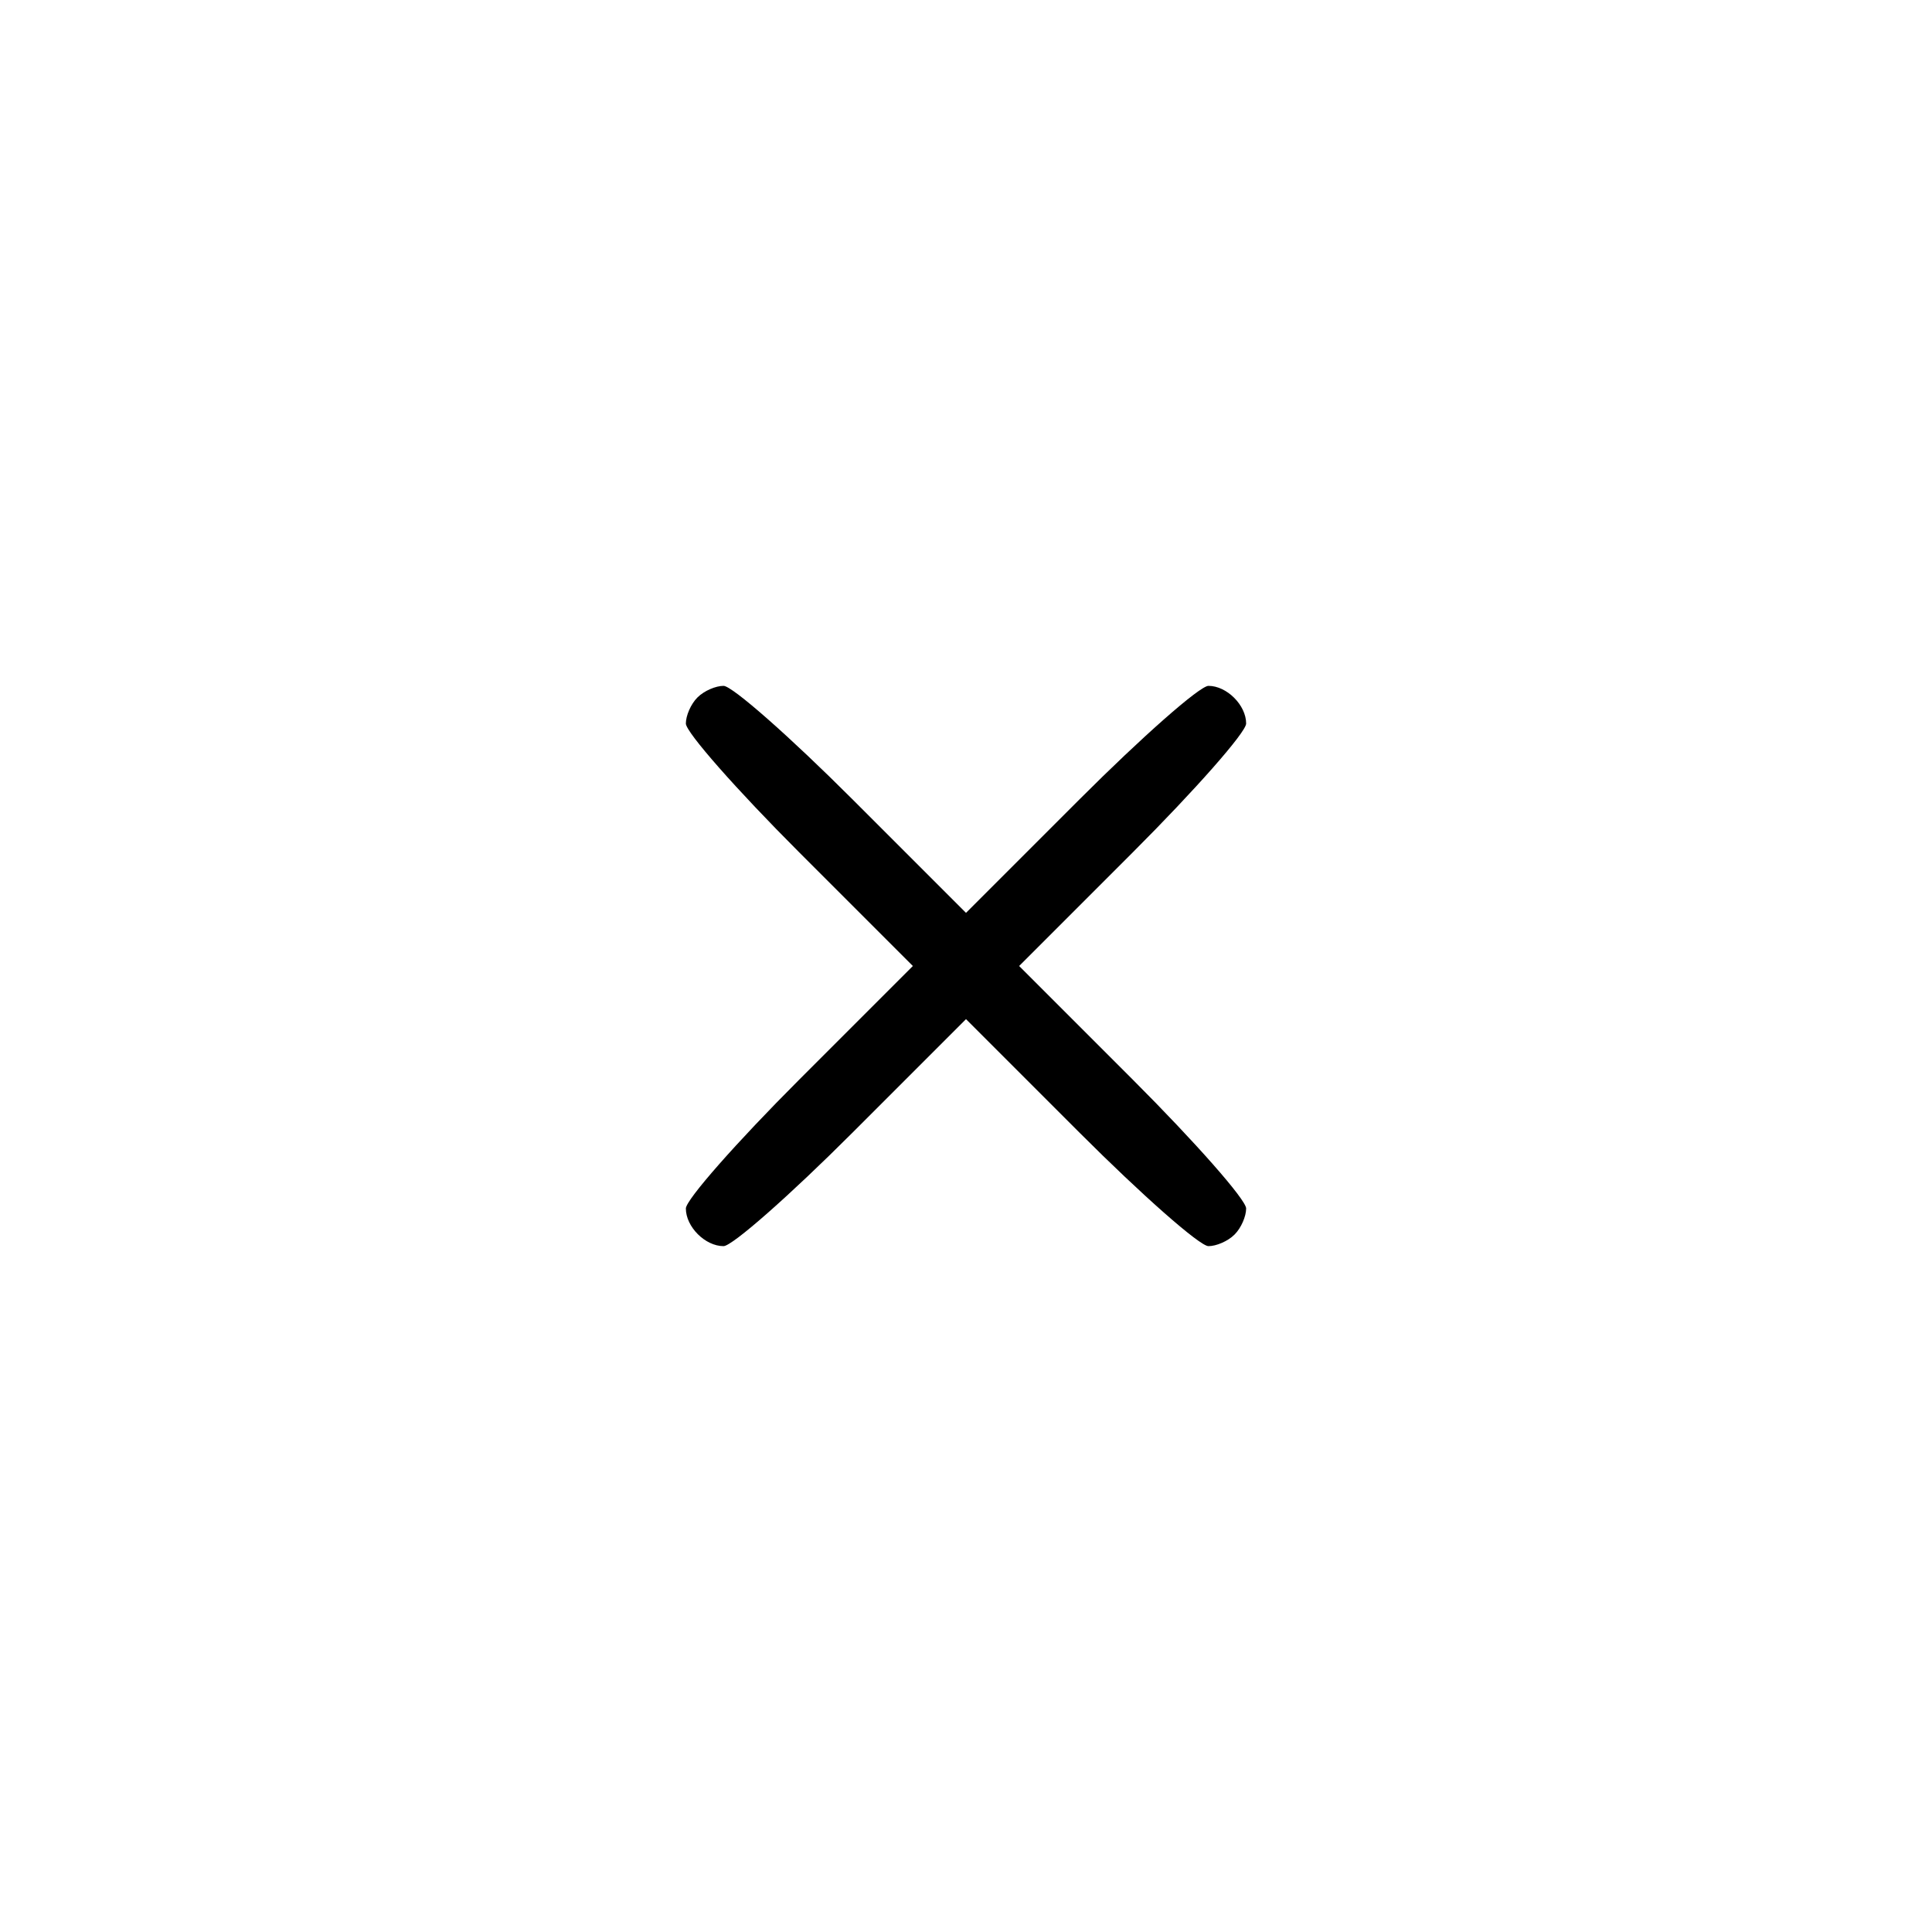
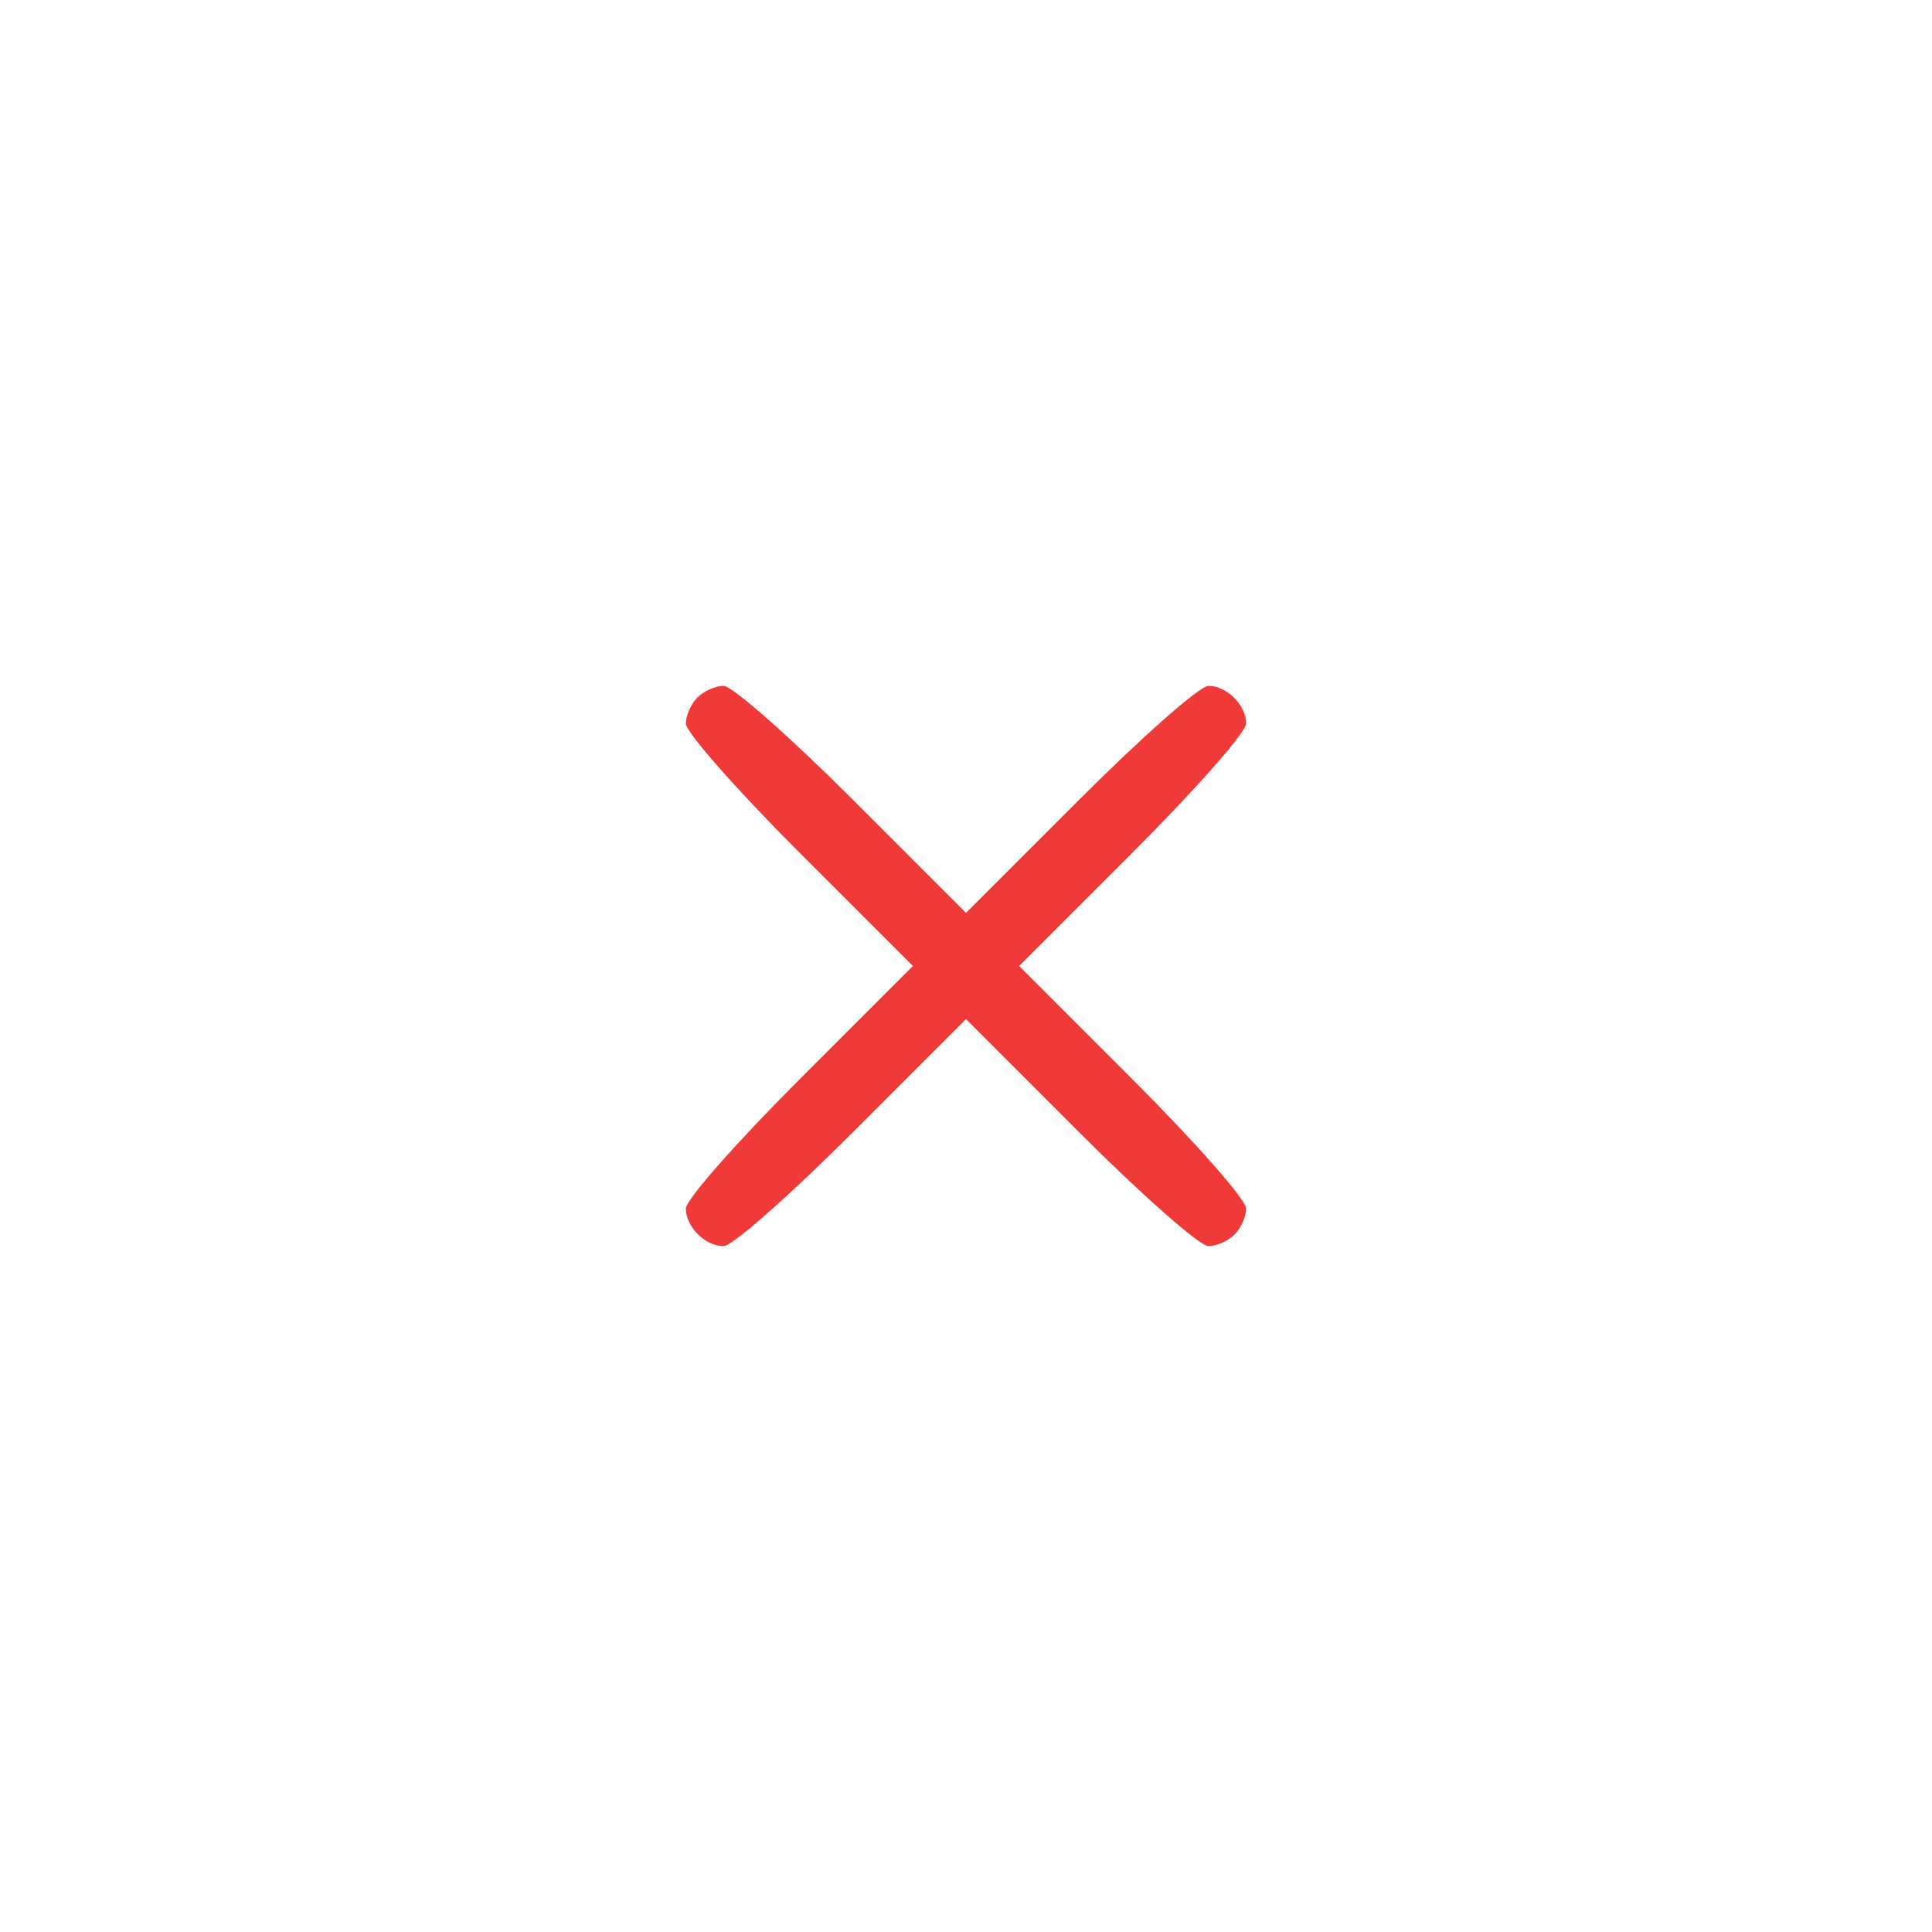
<svg xmlns="http://www.w3.org/2000/svg" version="1.0" width="200pt" height="200pt" viewBox="0 0 200 200" preserveAspectRatio="xMidYMid meet">
-   <g transform="translate(0,200) scale(0.1,-0.1)" fill="#000000" stroke="none">
+   <g transform="translate(0,200) scale(0.1,-0.1)" fill="#f03a3a" stroke="none">
    <path d="M722 1278 c-7 -7 -12 -19 -12 -27 0 -9 53 -69 117 -133 l118 -118 -118 -118 c-64 -64 -117 -124 -117 -133 0 -19 20 -39 39 -39 9 0 69 53 133 117 l118 118 118 -118 c64 -64 124 -117 133 -117 8 0 20 5 27 12 7 7 12 19 12 27 0 9 -53 69 -117 133 l-118 118 118 118 c64 64 117 124 117 133 0 19 -20 39 -39 39 -9 0 -69 -53 -133 -117 l-118 -118 -118 118 c-64 64 -124 117 -133 117 -8 0 -20 -5 -27 -12z" />
  </g>
</svg>
